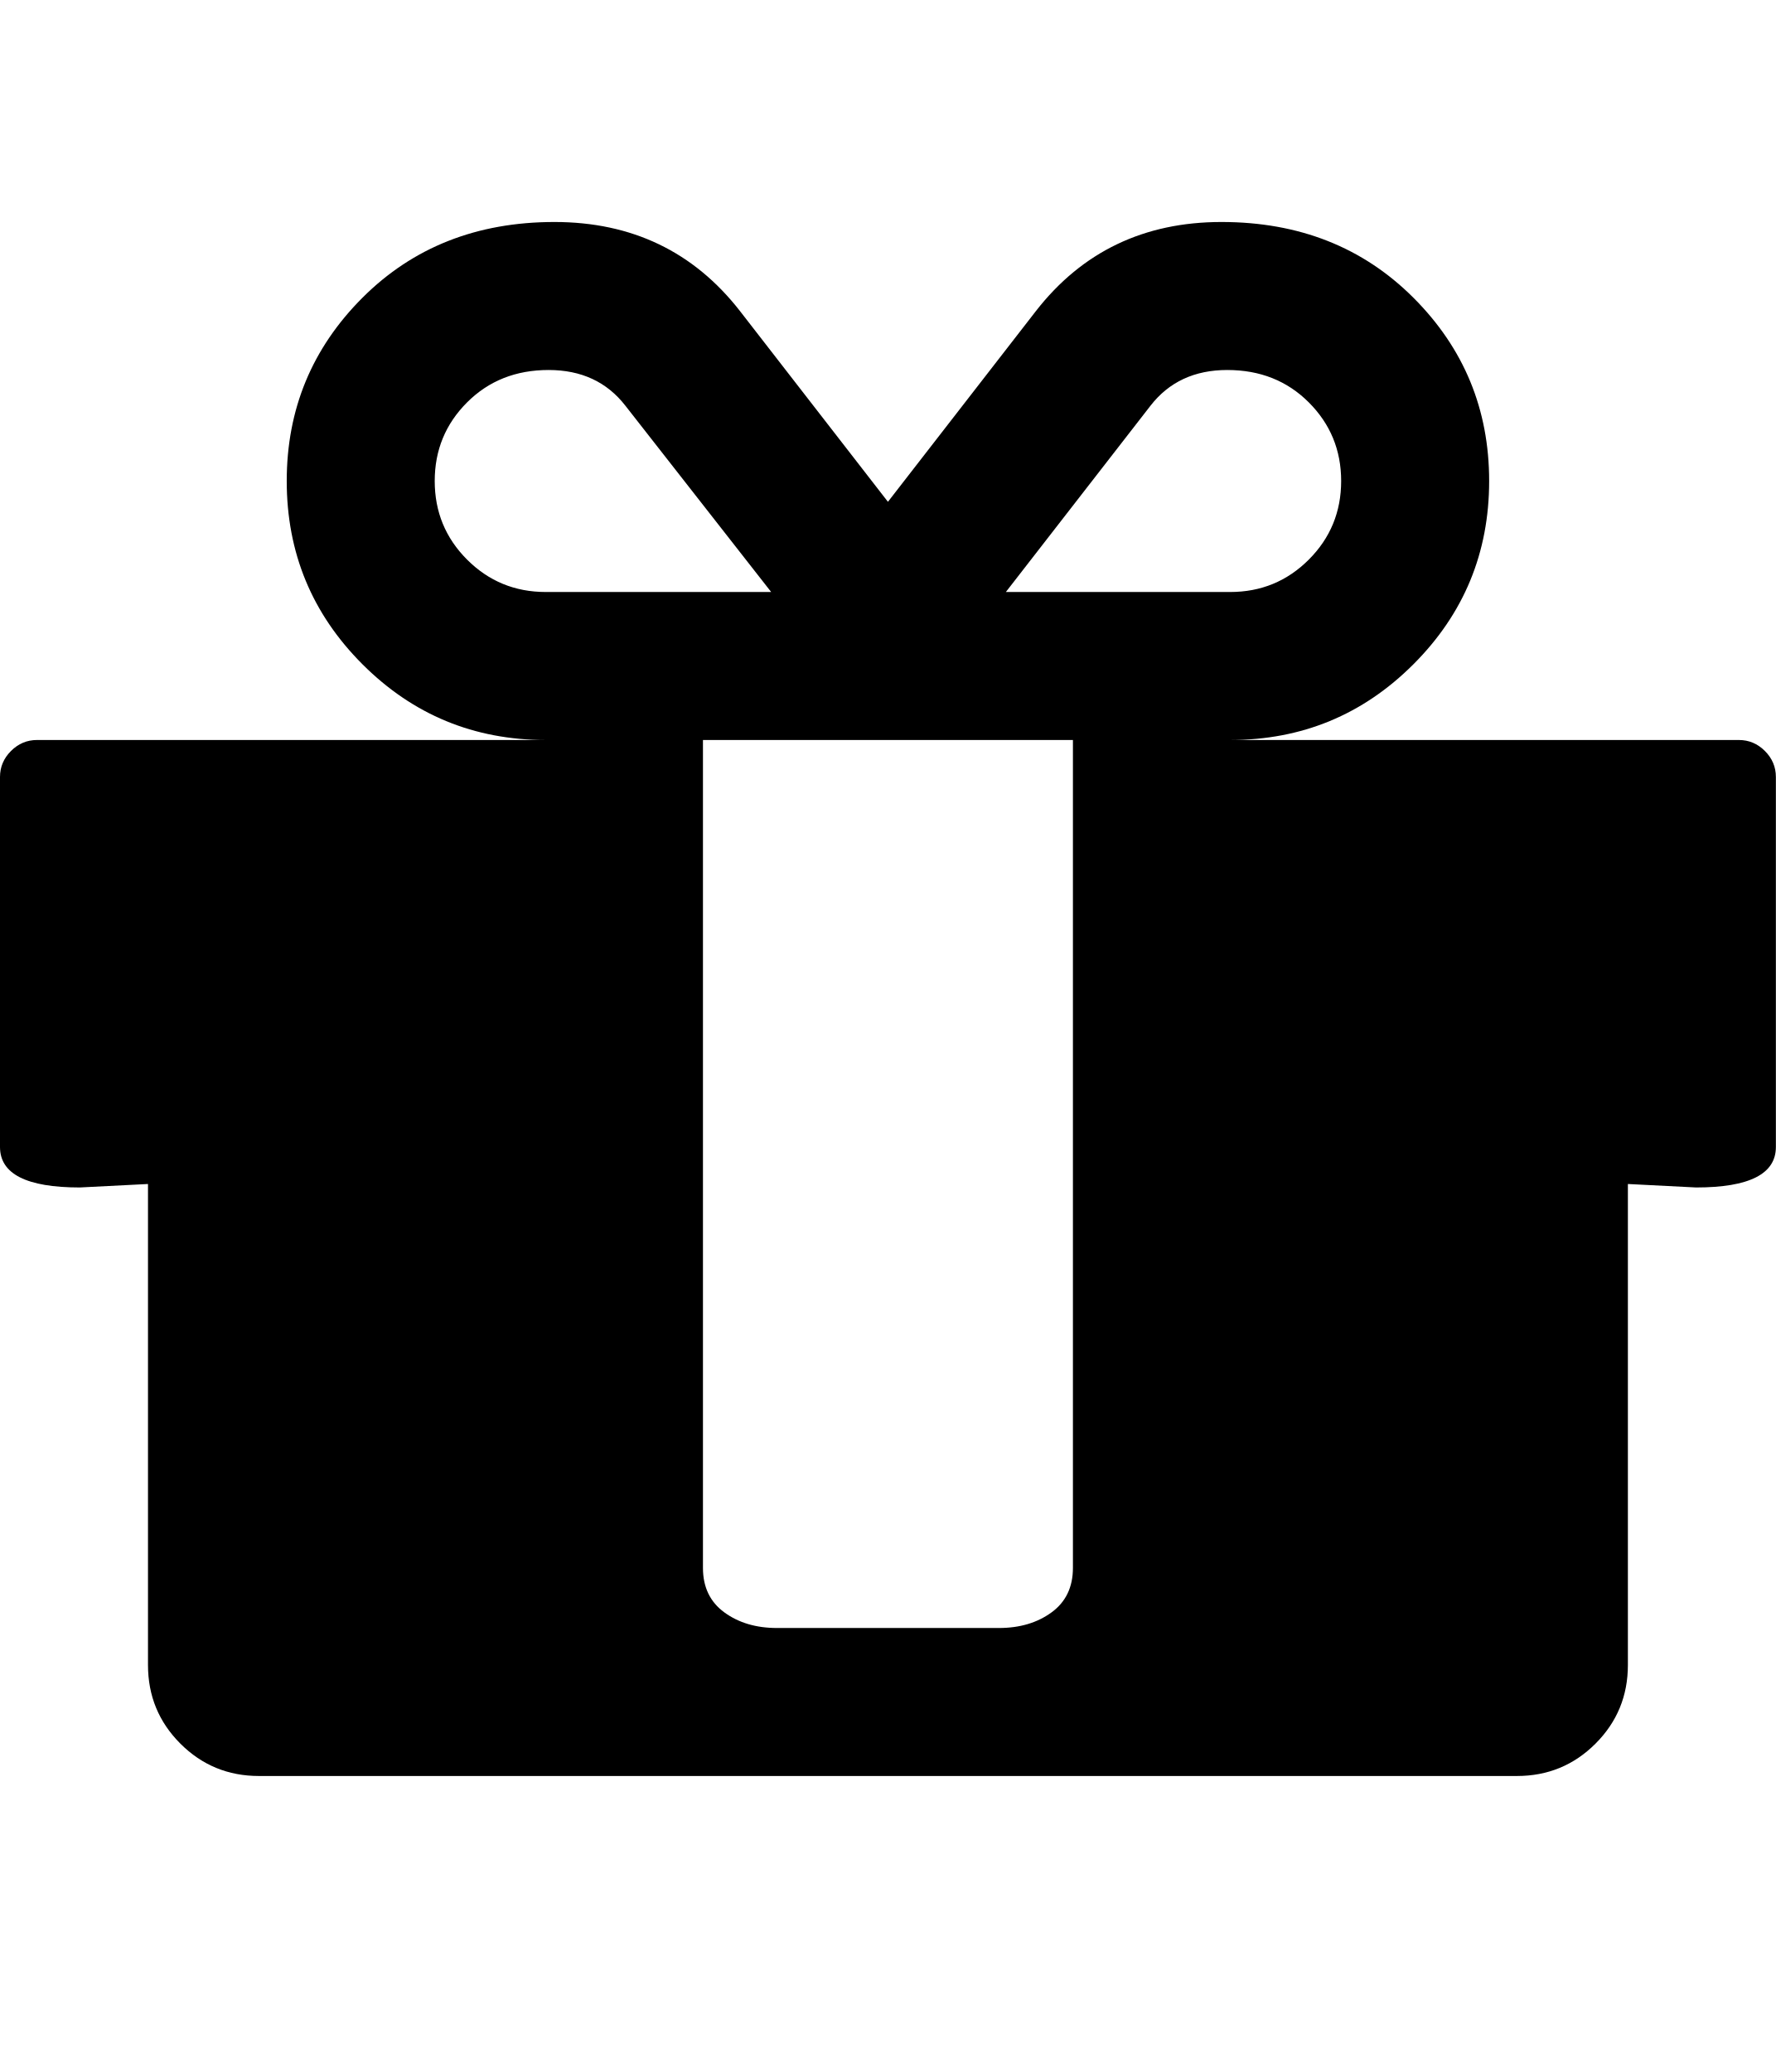
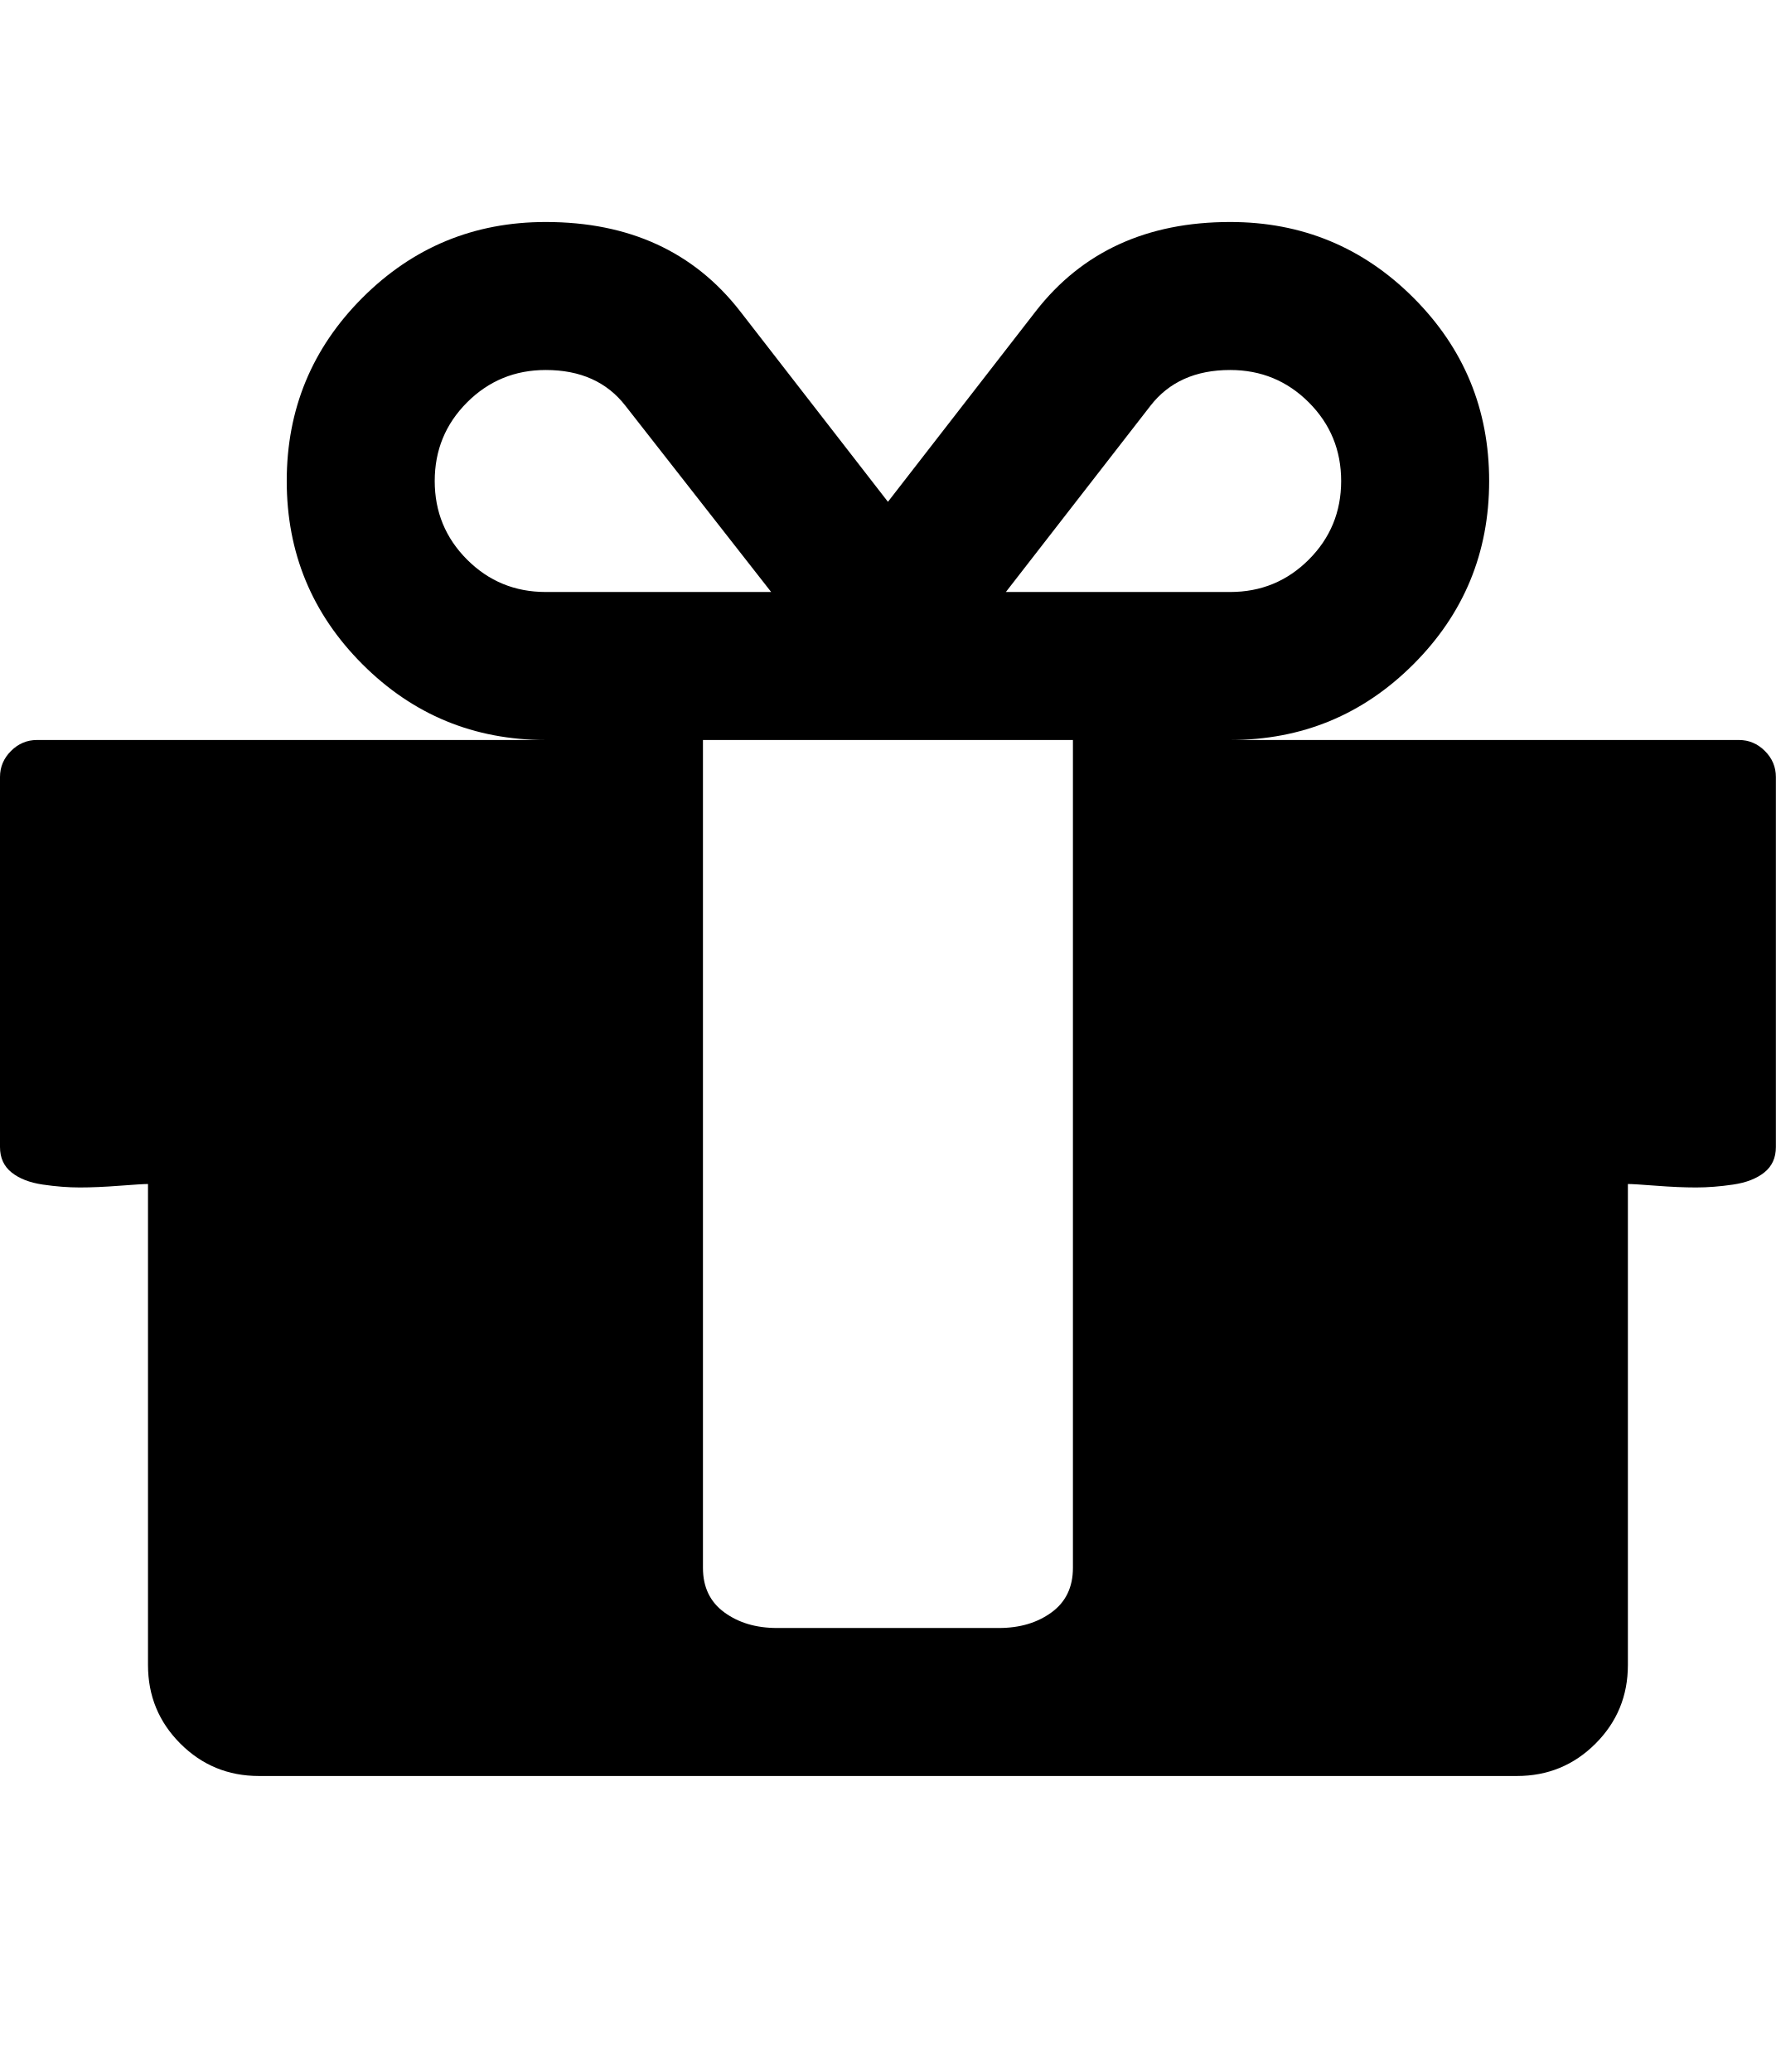
<svg xmlns="http://www.w3.org/2000/svg" height="1000px" width="857.143px">
  <g>
-     <path d="M0 553.571c0 0 0 -178.571 0 -178.571c0 -4.837 1.767 -9.022 5.301 -12.556c3.535 -3.534 7.72 -5.302 12.556 -5.302c0 0 245.536 0 245.536 0c-34.598 0 -64.081 -12.183 -88.449 -36.551c-24.367 -24.367 -36.551 -53.85 -36.551 -88.449c0 -34.598 12.184 -64.081 36.551 -88.448c24.368 -24.368 55.246 -36.552 92.634 -36.552c37.389 0 67.243 14.323 89.565 42.969c0 0 71.428 92.076 71.428 92.076c0 0 71.429 -92.076 71.429 -92.076c22.321 -28.646 52.176 -42.969 89.565 -42.969c37.388 0 68.266 12.184 92.634 36.552c24.367 24.367 36.551 53.85 36.551 88.448c0 34.599 -12.184 64.082 -36.551 88.449c-24.368 24.368 -53.851 36.551 -88.449 36.551c0 0 245.536 0 245.536 0c4.836 0 9.021 1.768 12.556 5.302c3.534 3.534 5.301 7.719 5.301 12.556c0 0 0 178.571 0 178.571c0 13.021 -12.835 19.531 -38.505 19.531c0 0 -32.924 -1.674 -32.924 -1.674c0 0 0 232.143 0 232.143c0 14.881 -5.208 27.53 -15.625 37.946c-10.416 10.417 -23.065 15.625 -37.946 15.625c0 0 -607.143 0 -607.143 0c-14.881 0 -27.53 -5.208 -37.946 -15.625c-10.417 -10.416 -15.625 -23.065 -15.625 -37.946c0 0 0 -232.143 0 -232.143c0 0 -32.925 1.674 -32.925 1.674c-25.669 0 -38.504 -6.51 -38.504 -19.531c0 0 0 0 0 0m209.821 -321.429c0 14.881 5.209 27.53 15.625 37.947c10.417 10.417 23.066 15.625 37.947 15.625c0 0 108.817 0 108.817 0c0 0 -70.313 -89.844 -70.313 -89.844c-8.928 -11.533 -21.298 -17.299 -37.109 -17.299c-15.811 0 -28.925 5.208 -39.342 15.625c-10.416 10.417 -15.625 23.065 -15.625 37.946c0 0 0 0 0 0m129.465 524.554c0 9.301 3.441 16.462 10.323 21.484c6.883 5.023 15.346 7.534 25.391 7.534c0 0 107.143 0 107.143 0c10.044 0 18.508 -2.511 25.39 -7.534c6.883 -5.022 10.324 -12.183 10.324 -21.484c0 0 0 -399.554 0 -399.554c0 0 -178.571 0 -178.571 0c0 0 0 399.554 0 399.554c0 0 0 0 0 0m146.205 -470.982c0 0 108.259 0 108.259 0c14.881 0 27.53 -5.208 37.946 -15.625c10.417 -10.417 15.625 -23.066 15.625 -37.947c0 -14.881 -5.208 -27.529 -15.625 -37.946c-10.416 -10.417 -23.53 -15.625 -39.341 -15.625c-15.811 0 -28.181 5.766 -37.109 17.299c0 0 -69.755 89.844 -69.755 89.844" />
+     <path d="M0 553.571c0 0 0 -178.571 0 -178.571c0 -4.837 1.767 -9.022 5.301 -12.556c3.535 -3.534 7.72 -5.302 12.556 -5.302c0 0 245.536 0 245.536 0c-34.598 0 -64.081 -12.183 -88.449 -36.551c-24.367 -24.367 -36.551 -53.85 -36.551 -88.449c0 -34.598 12.184 -64.081 36.551 -88.448c24.368 -24.368 53.851 -36.552 88.449 -36.552c40.178 0 71.428 14.323 93.75 42.969c0 0 71.428 92.076 71.428 92.076c0 0 71.429 -92.076 71.429 -92.076c22.321 -28.646 53.571 -42.969 93.75 -42.969c34.598 0 64.081 12.184 88.449 36.552c24.367 24.367 36.551 53.85 36.551 88.448c0 34.599 -12.184 64.082 -36.551 88.449c-24.368 24.368 -53.851 36.551 -88.449 36.551c0 0 245.536 0 245.536 0c4.836 0 9.021 1.768 12.556 5.302c3.534 3.534 5.301 7.719 5.301 12.556c0 0 0 178.571 0 178.571c0 5.208 -1.86 9.301 -5.581 12.277c-3.72 2.976 -8.742 4.929 -15.066 5.859c-6.325 0.93 -12.277 1.395 -17.858 1.395c-5.58 0 -11.997 -0.279 -19.252 -0.837c-7.254 -0.558 -11.812 -0.837 -13.672 -0.837c0 0 0 232.143 0 232.143c0 14.881 -5.208 27.53 -15.625 37.946c-10.416 10.417 -23.065 15.625 -37.946 15.625c0 0 -607.143 0 -607.143 0c-14.881 0 -27.53 -5.208 -37.946 -15.625c-10.417 -10.416 -15.625 -23.065 -15.625 -37.946c0 0 0 -232.143 0 -232.143c-1.861 0 -6.418 0.279 -13.672 0.837c-7.255 0.558 -13.672 0.837 -19.253 0.837c-5.58 0 -11.532 -0.465 -17.857 -1.395c-6.324 -0.93 -11.346 -2.883 -15.067 -5.859c-3.72 -2.976 -5.58 -7.069 -5.58 -12.277c0 0 0 0 0 0m209.821 -321.429c0 14.881 5.209 27.53 15.625 37.947c10.417 10.417 23.066 15.625 37.947 15.625c0 0 108.817 0 108.817 0c0 0 -70.313 -89.844 -70.313 -89.844c-8.928 -11.533 -21.763 -17.299 -38.504 -17.299c-14.881 0 -27.53 5.208 -37.947 15.625c-10.416 10.417 -15.625 23.065 -15.625 37.946c0 0 0 0 0 0m129.465 524.554c0 9.301 3.441 16.462 10.323 21.484c6.883 5.023 15.346 7.534 25.391 7.534c0 0 107.143 0 107.143 0c10.044 0 18.508 -2.511 25.39 -7.534c6.883 -5.022 10.324 -12.183 10.324 -21.484c0 0 0 -399.554 0 -399.554c0 0 -178.571 0 -178.571 0c0 0 0 399.554 0 399.554c0 0 0 0 0 0m146.205 -470.982c0 0 108.259 0 108.259 0c14.881 0 27.53 -5.208 37.946 -15.625c10.417 -10.417 15.625 -23.066 15.625 -37.947c0 -14.881 -5.208 -27.529 -15.625 -37.946c-10.416 -10.417 -23.065 -15.625 -37.946 -15.625c-16.741 0 -29.576 5.766 -38.504 17.299c0 0 -69.755 89.844 -69.755 89.844" />
  </g>
</svg>
